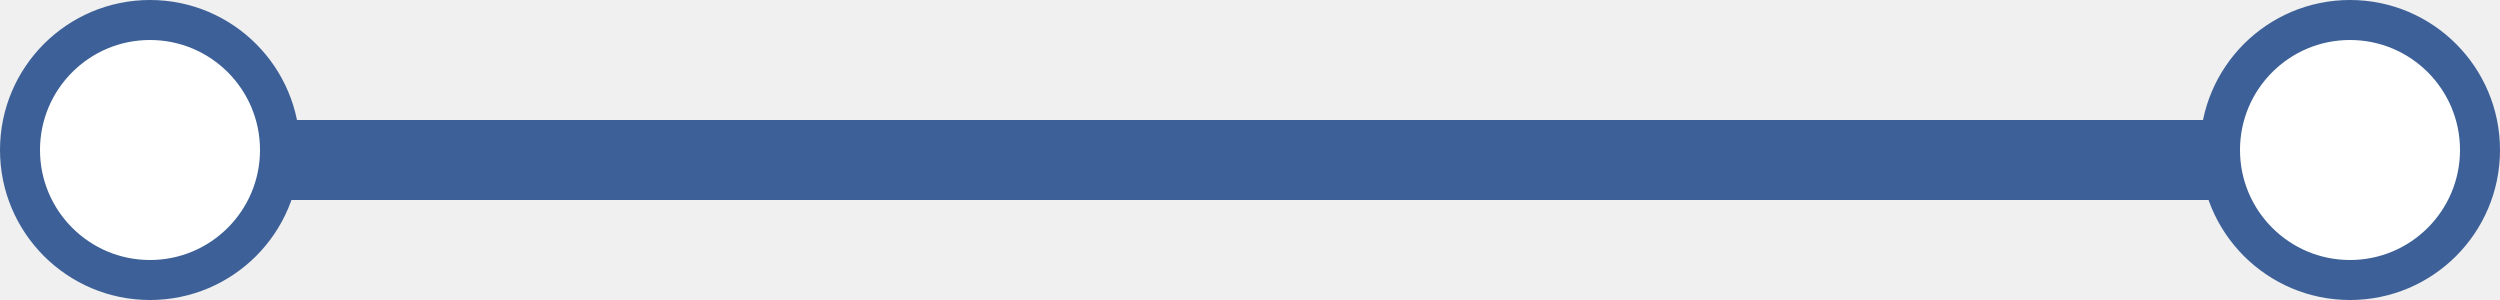
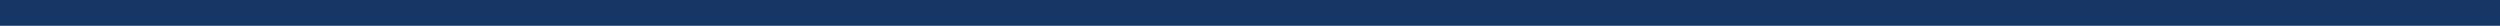
- <svg xmlns="http://www.w3.org/2000/svg" width="125" height="15" viewBox="0 0 125 15" fill="none">
-   <rect x="6" y="6" width="110.2" height="4" rx="2" fill="#3C6097" />
-   <path d="M117.5 14C113.91 14 111 11.09 111 7.5C111 3.91 113.91 1 117.5 1C121.09 1 124 3.91 124 7.5C124 11.09 121.09 14 117.5 14Z" fill="white" stroke="#3C6097" stroke-width="2" />
-   <path d="M7.5 14C3.91 14 1 11.09 1 7.5C1 3.91 3.91 1 7.5 1C11.09 1 14 3.91 14 7.5C14 11.09 11.09 14 7.5 14Z" fill="white" stroke="#3C6097" stroke-width="2" />
+ <svg xmlns="http://www.w3.org/2000/svg" width="97" height="1" viewBox="0 0 97 1" fill="none">
+   <g filter="url(#filter0_b_0_1317)">
+     <path fill-rule="evenodd" clip-rule="evenodd" d="M0 0L97 0V1H0V0Z" fill="#163668" />
+   </g>
+   <defs>
+     <filter id="filter0_b_0_1317" x="-54.366" y="-54.366" width="205.731" height="109.731" filterUnits="userSpaceOnUse" color-interpolation-filters="sRGB">
+       <feFlood flood-opacity="0" result="BackgroundImageFix" />
+       <feGaussianBlur in="BackgroundImageFix" stdDeviation="27.183" />
+       <feComposite in2="SourceAlpha" operator="in" result="effect1_backgroundBlur_0_1317" />
+       <feBlend mode="normal" in="SourceGraphic" in2="effect1_backgroundBlur_0_1317" result="shape" />
+     </filter>
+   </defs>
</svg>
